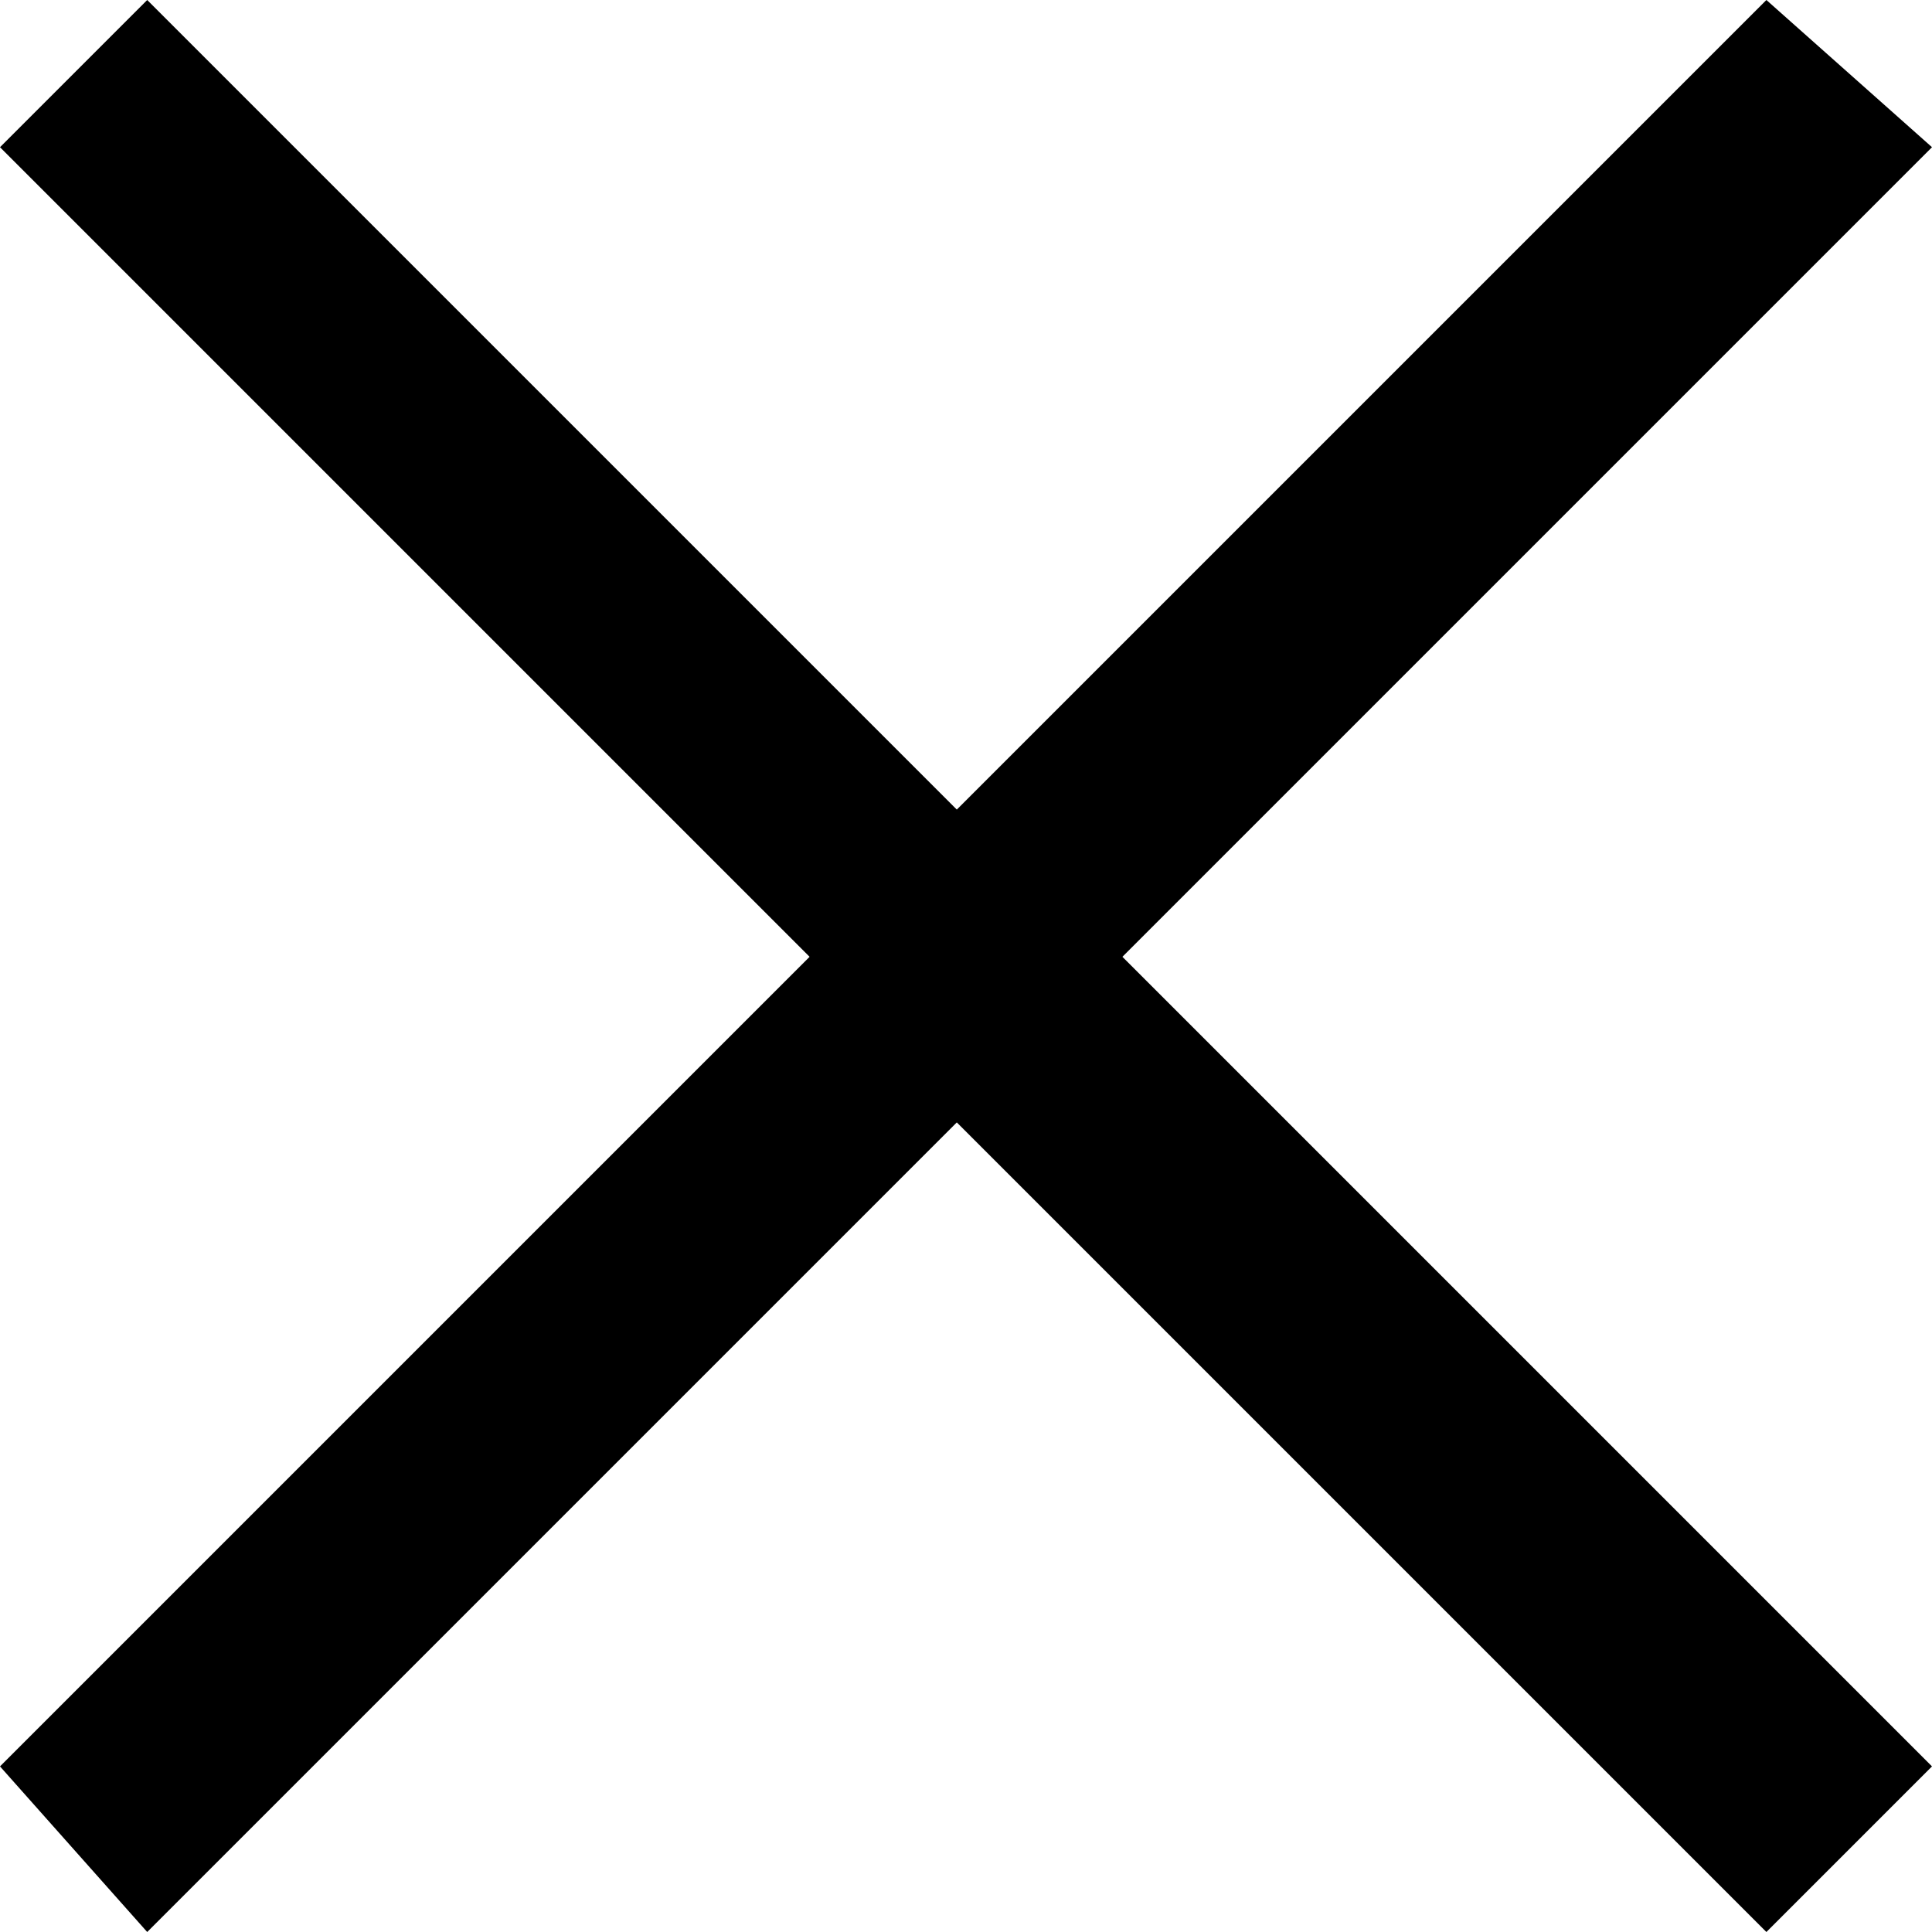
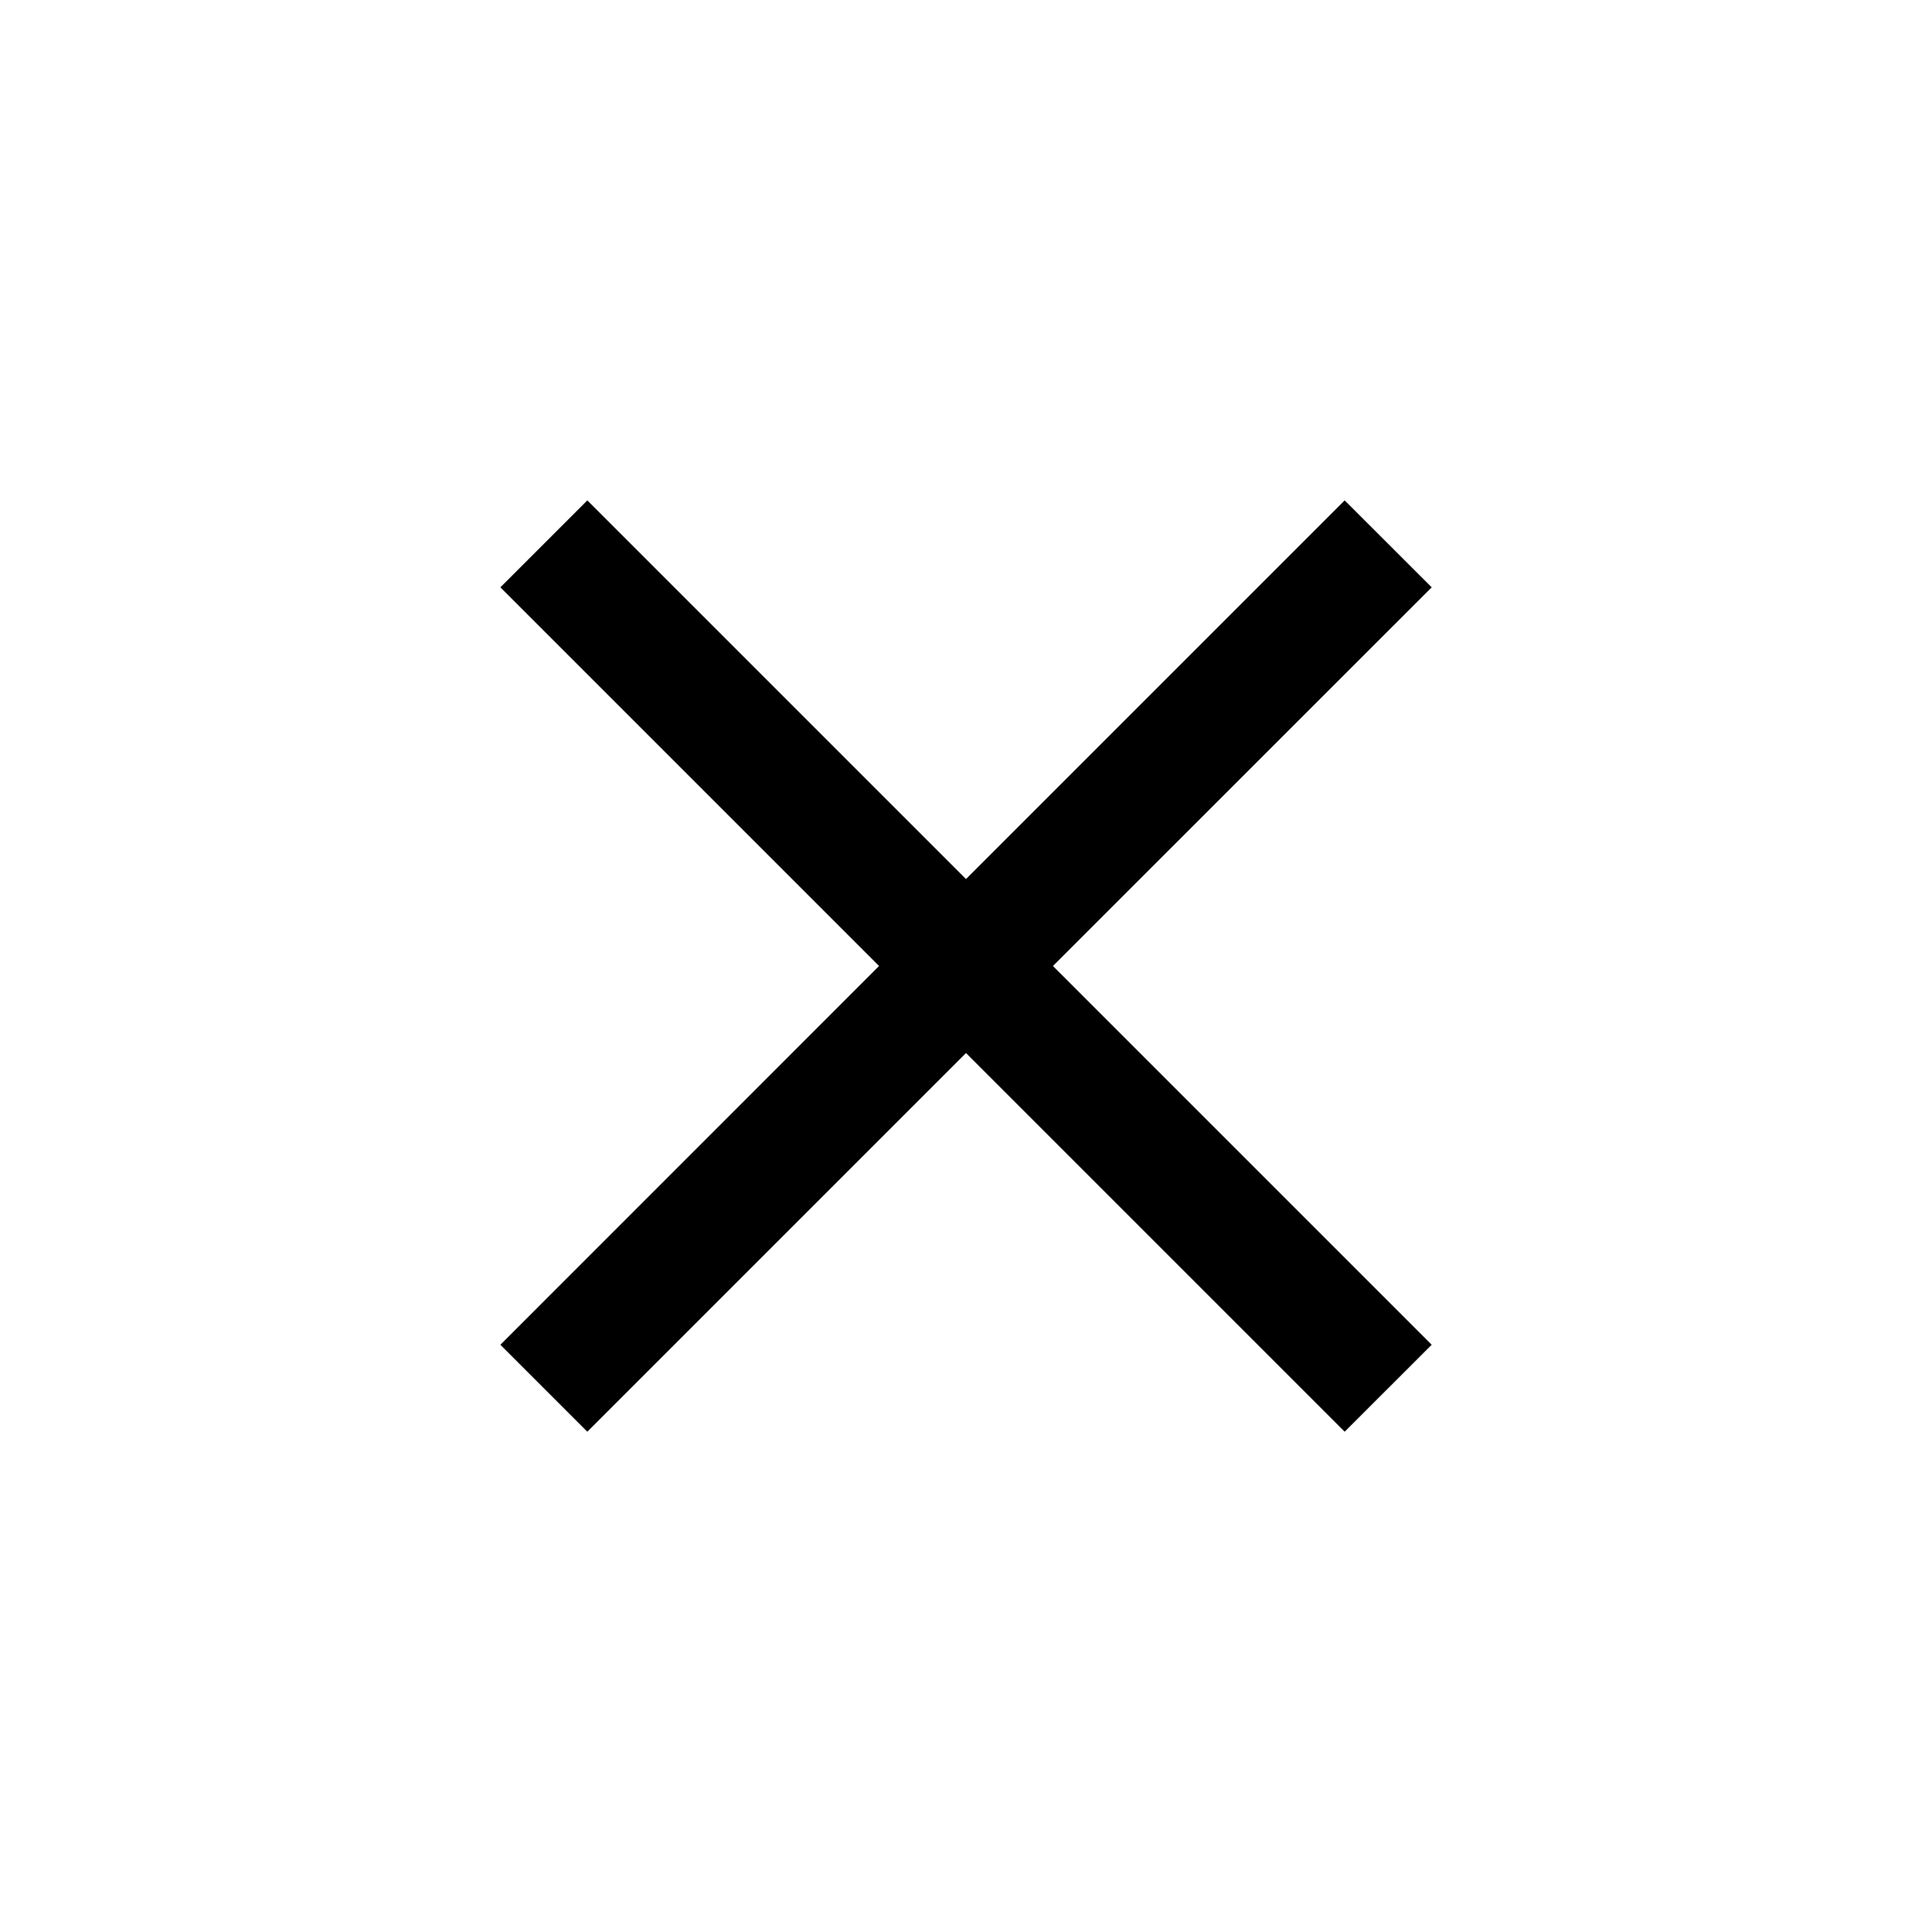
- <svg xmlns="http://www.w3.org/2000/svg" version="1.1" id="Layer_1" x="0px" y="0px" viewBox="0 0 10.5 10.5" style="enable-background:new 0 0 10.5 10.5;" xml:space="preserve">
-   <style type="text/css">
- 	.st0{fill:#000000;}
- </style>
-   <polygon class="st0" points="10.5,0.8 9.6,0 5.2,4.4 0.8,0 0,0.8 4.4,5.2 0,9.6 0.8,10.5 5.2,6.1 9.6,10.5 10.5,9.6 6.1,5.2 " />
+ <svg xmlns="http://www.w3.org/2000/svg" version="1.1" id="Layer_1" x="0px" y="0px" viewBox="0 0 22 22" enable-background="new 0 0 22 22" xml:space="preserve">
+   <path fill="none" d="M11,1.2c-5.404,0-9.8,4.396-9.8,9.8s4.396,9.801,9.8,9.801s9.801-4.396,9.801-9.801  C20.801,5.596,16.404,1.2,11,1.2z M16.303,15.313l-0.99,0.99L11,11.991l-4.312,4.312l-0.99-0.99L10.01,11L5.698,6.688l0.99-0.99  L11,10.01l4.312-4.312l0.99,0.99L11.99,11L16.303,15.313z" />
+   <g>
+     <polygon points="15.312,5.698 11,10.01 6.688,5.698 5.698,6.688 10.01,11 5.698,15.313 6.688,16.303 11,11.991 15.312,16.303    16.303,15.313 11.99,11 16.303,6.688  " />
+   </g>
</svg>
